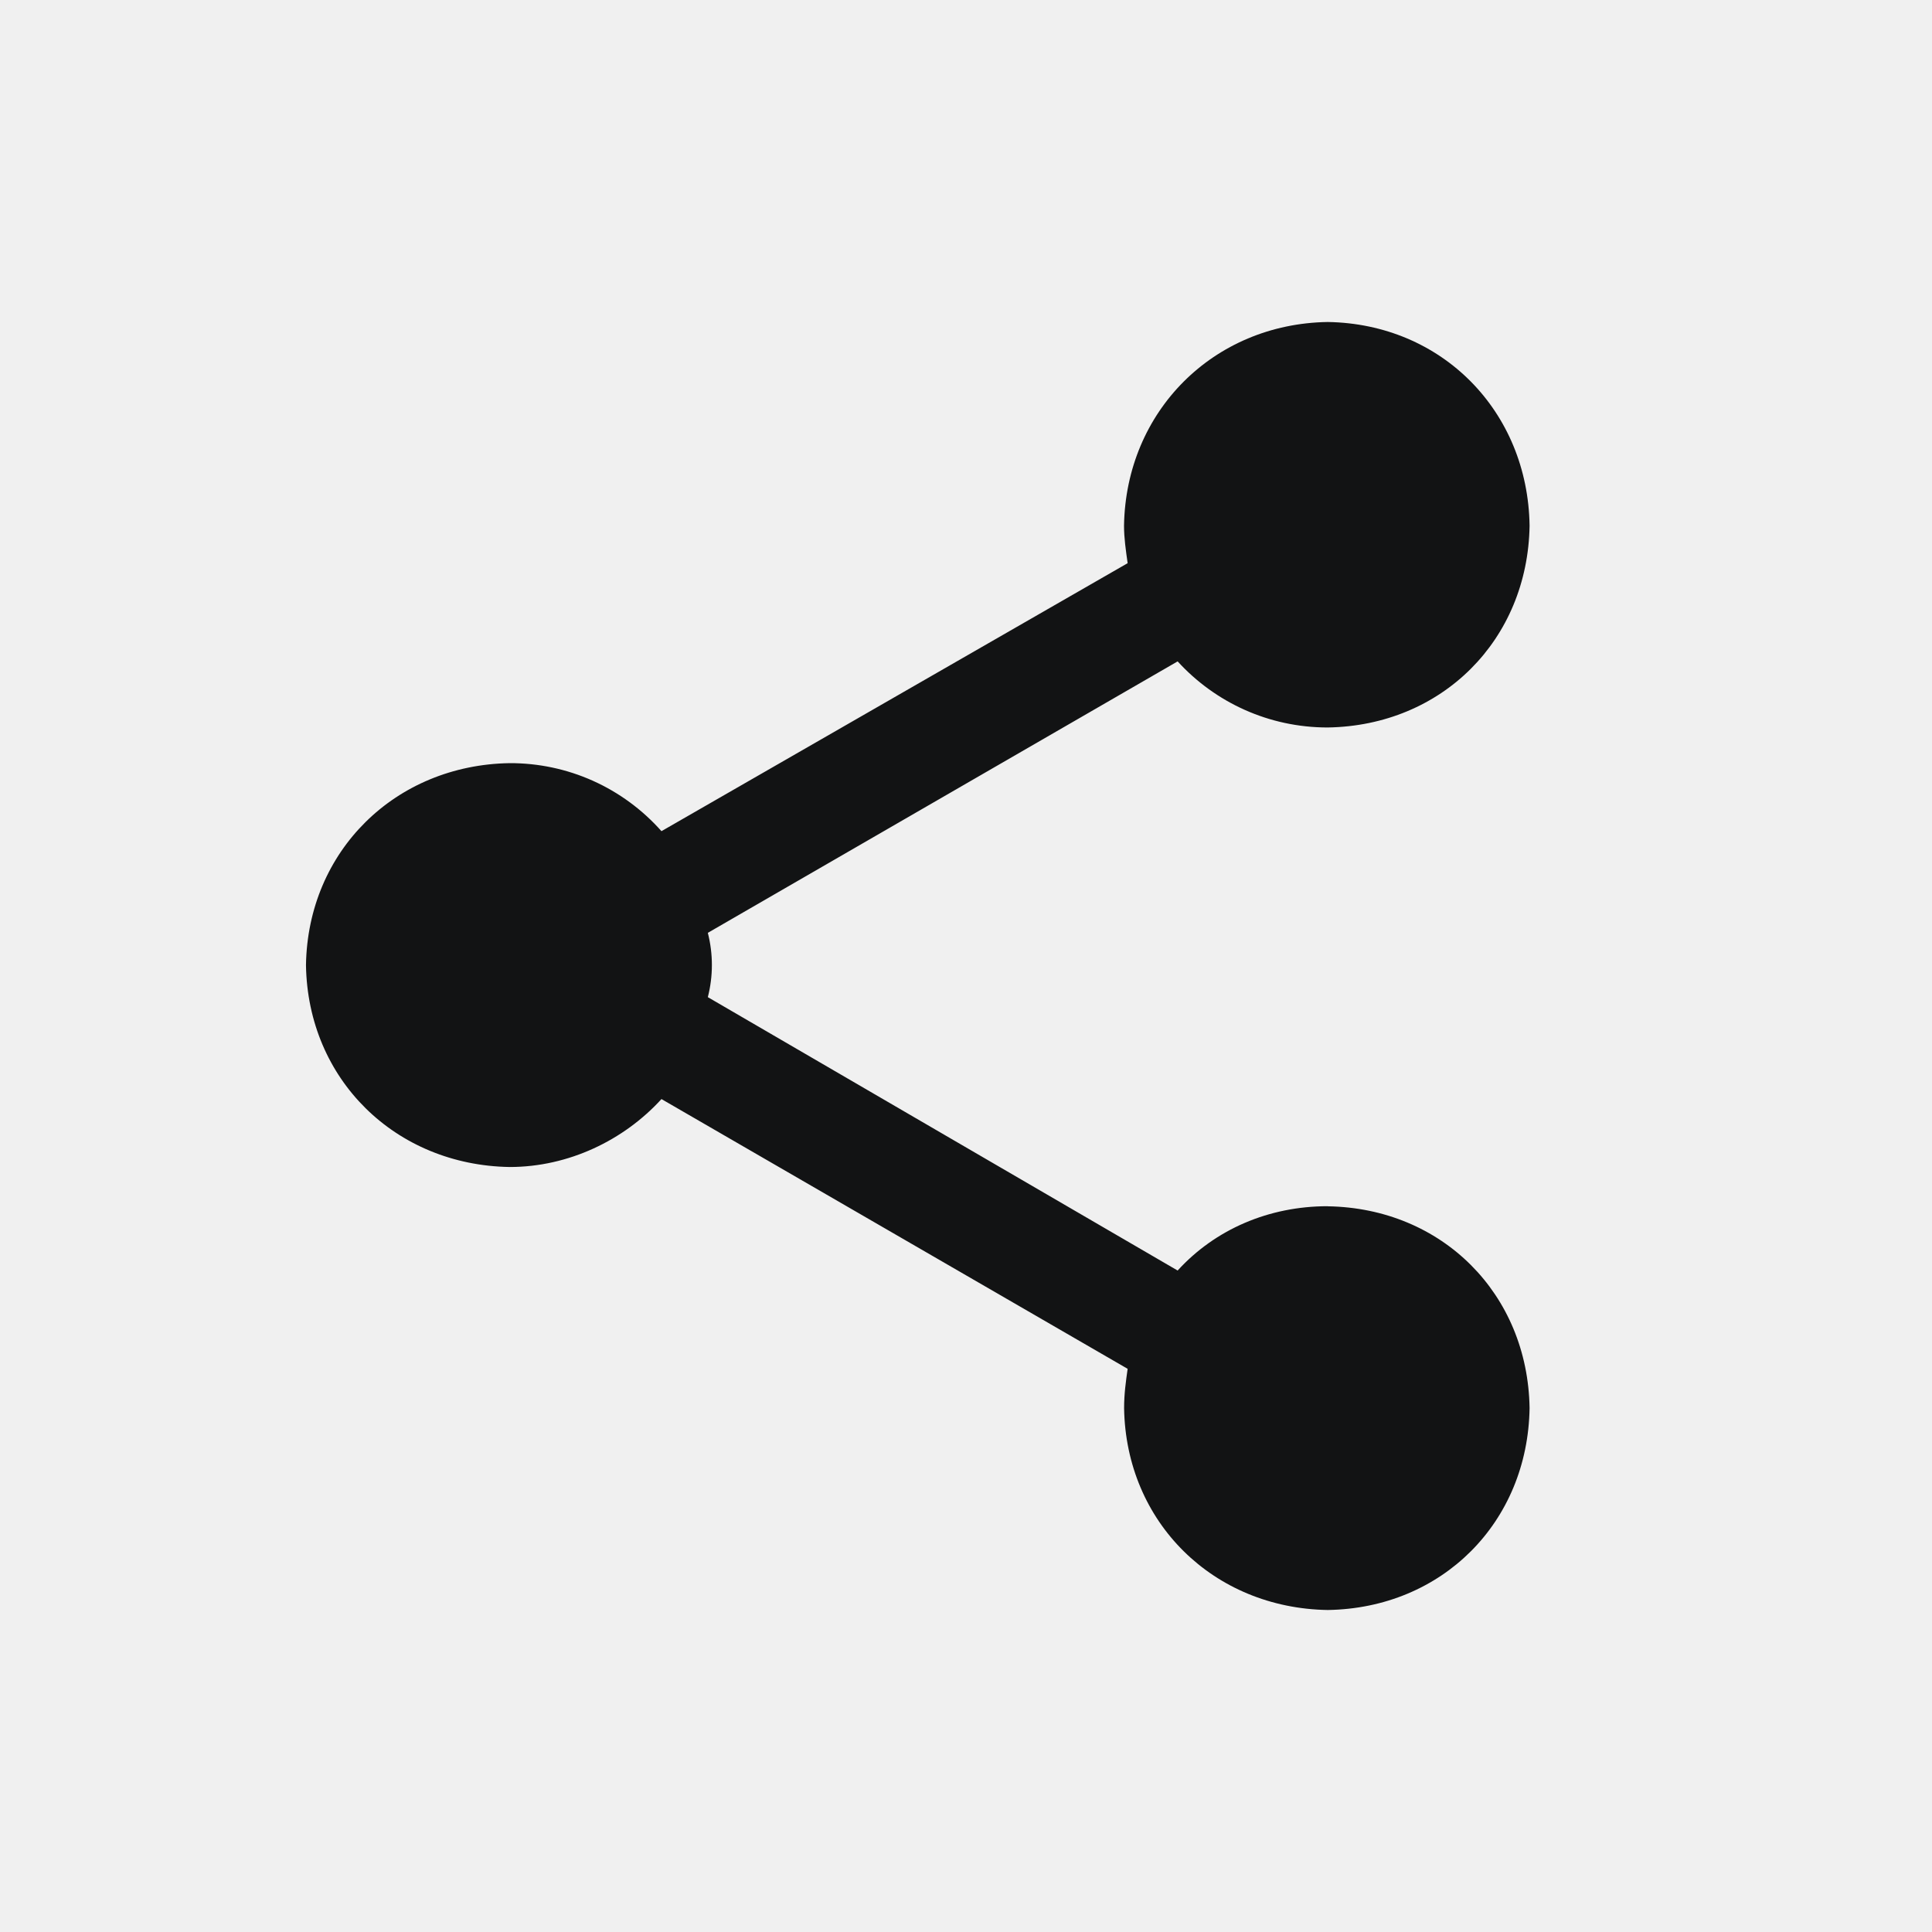
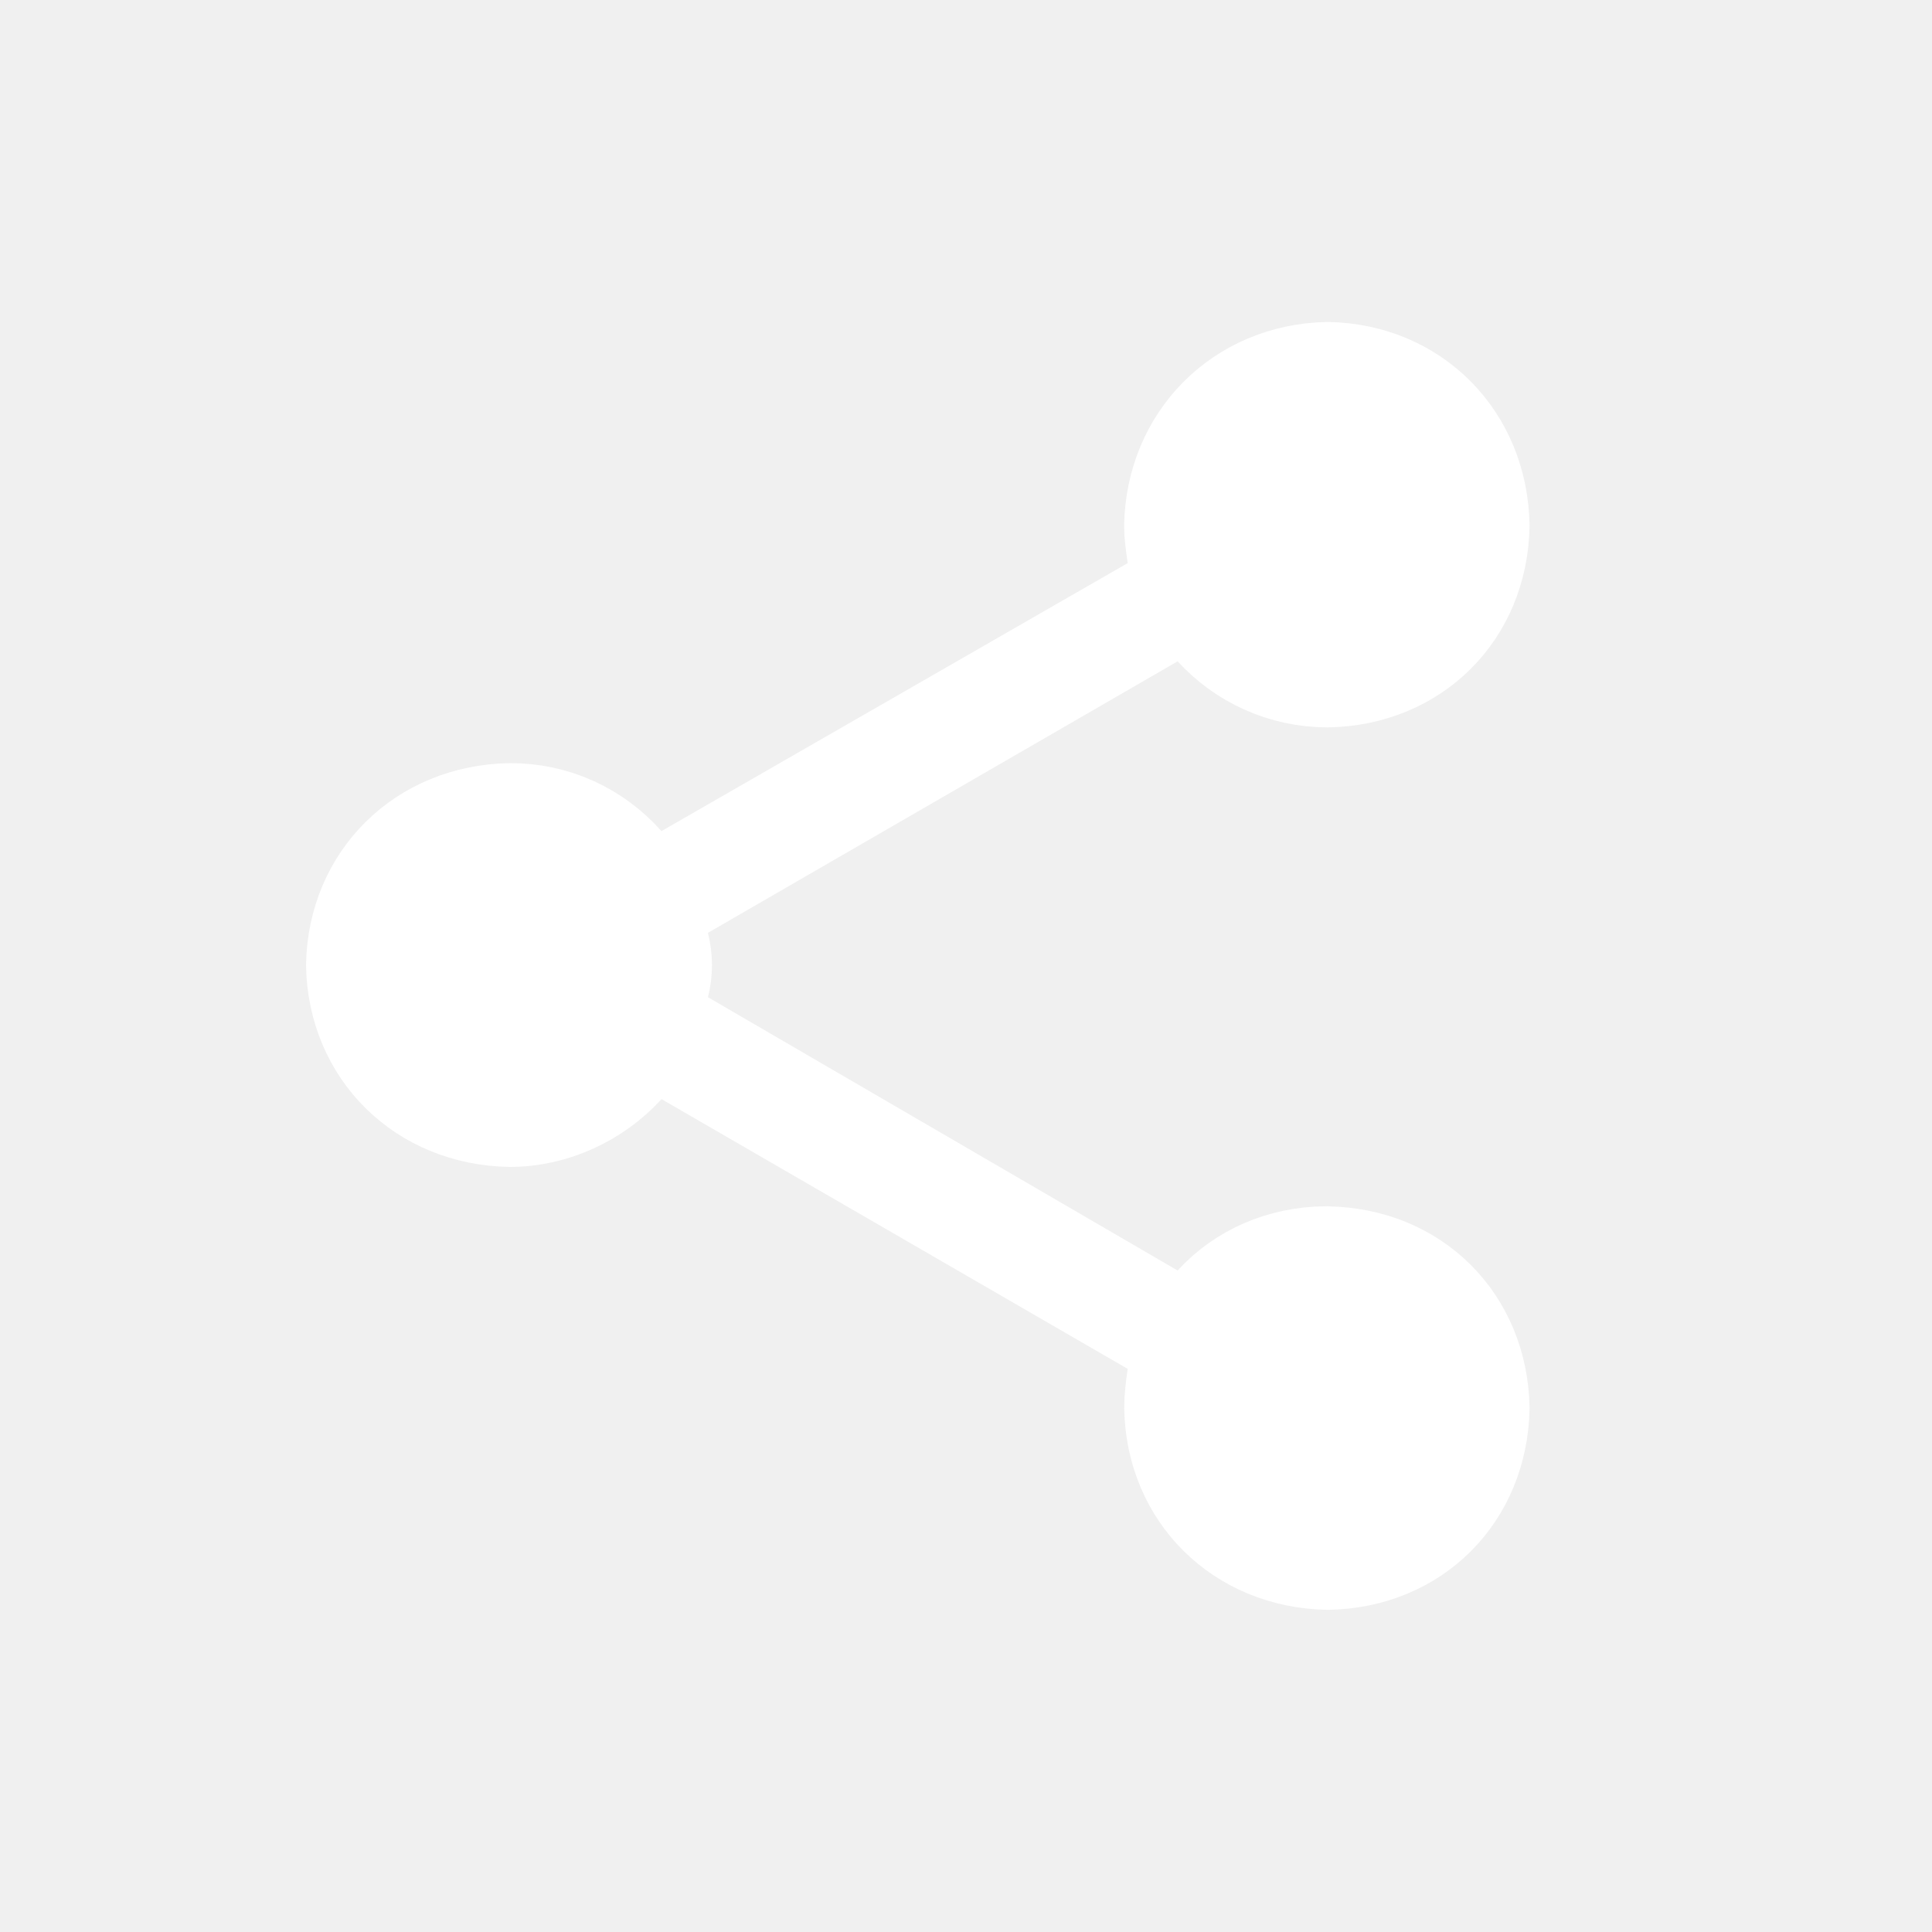
- <svg xmlns="http://www.w3.org/2000/svg" width="24" height="24" viewBox="0 0 24 24" fill="none">
-   <path d="M16.493 14.984C15.761 14.984 15.095 15.272 14.629 15.783L8.793 12.387C8.86 12.125 8.86 11.851 8.793 11.588L14.629 8.216C15.095 8.726 15.761 9.037 16.493 9.037C17.913 9.015 18.979 7.95 19.001 6.53C18.98 5.11 17.914 4.022 16.493 4C15.073 4.022 13.986 5.11 13.963 6.53C13.963 6.685 13.986 6.84 14.008 6.996L8.217 10.325C7.98 10.058 7.69 9.845 7.365 9.699C7.039 9.553 6.687 9.479 6.331 9.48C4.911 9.503 3.823 10.57 3.801 11.989C3.823 13.409 4.911 14.474 6.331 14.497C7.063 14.497 7.751 14.164 8.217 13.653L14.008 17.004C13.986 17.16 13.964 17.314 13.964 17.492C13.986 18.912 15.074 19.978 16.494 20C17.914 19.978 18.979 18.913 19.001 17.492C18.979 16.072 17.914 15.007 16.493 14.985V14.984Z" fill="#121314" />
+ <svg xmlns="http://www.w3.org/2000/svg" width="20" height="20" viewBox="0 0 20 20" fill="none">
+   <path d="M13.744 3.833C14.646 3.851 15.317 4.529 15.334 5.441C15.317 6.349 14.65 7.014 13.74 7.03C13.277 7.028 12.856 6.832 12.56 6.509L12.289 6.212L11.941 6.413L7.078 9.224L6.751 9.413L6.844 9.781C6.879 9.918 6.879 10.062 6.844 10.2L6.751 10.566L7.077 10.755L11.94 13.585L12.289 13.787L12.56 13.489C12.846 13.177 13.258 12.991 13.727 12.987L13.737 12.988C14.649 13.002 15.316 13.668 15.334 14.576C15.316 15.484 14.652 16.148 13.745 16.165C12.833 16.147 12.155 15.477 12.138 14.576C12.138 14.468 12.15 14.373 12.169 14.239L12.216 13.906L11.925 13.738L7.098 10.945L6.75 10.743L6.479 11.041C6.179 11.369 5.739 11.579 5.28 11.58C4.365 11.564 3.685 10.893 3.668 9.99C3.686 9.088 4.366 8.416 5.28 8.4C5.505 8.399 5.728 8.446 5.934 8.538C6.14 8.631 6.324 8.767 6.474 8.936L6.744 9.24L7.097 9.037L11.923 6.263L12.217 6.095L12.169 5.76C12.149 5.622 12.137 5.531 12.137 5.446C12.153 4.537 12.837 3.851 13.744 3.833Z" fill="white" stroke="white" />
</svg>
